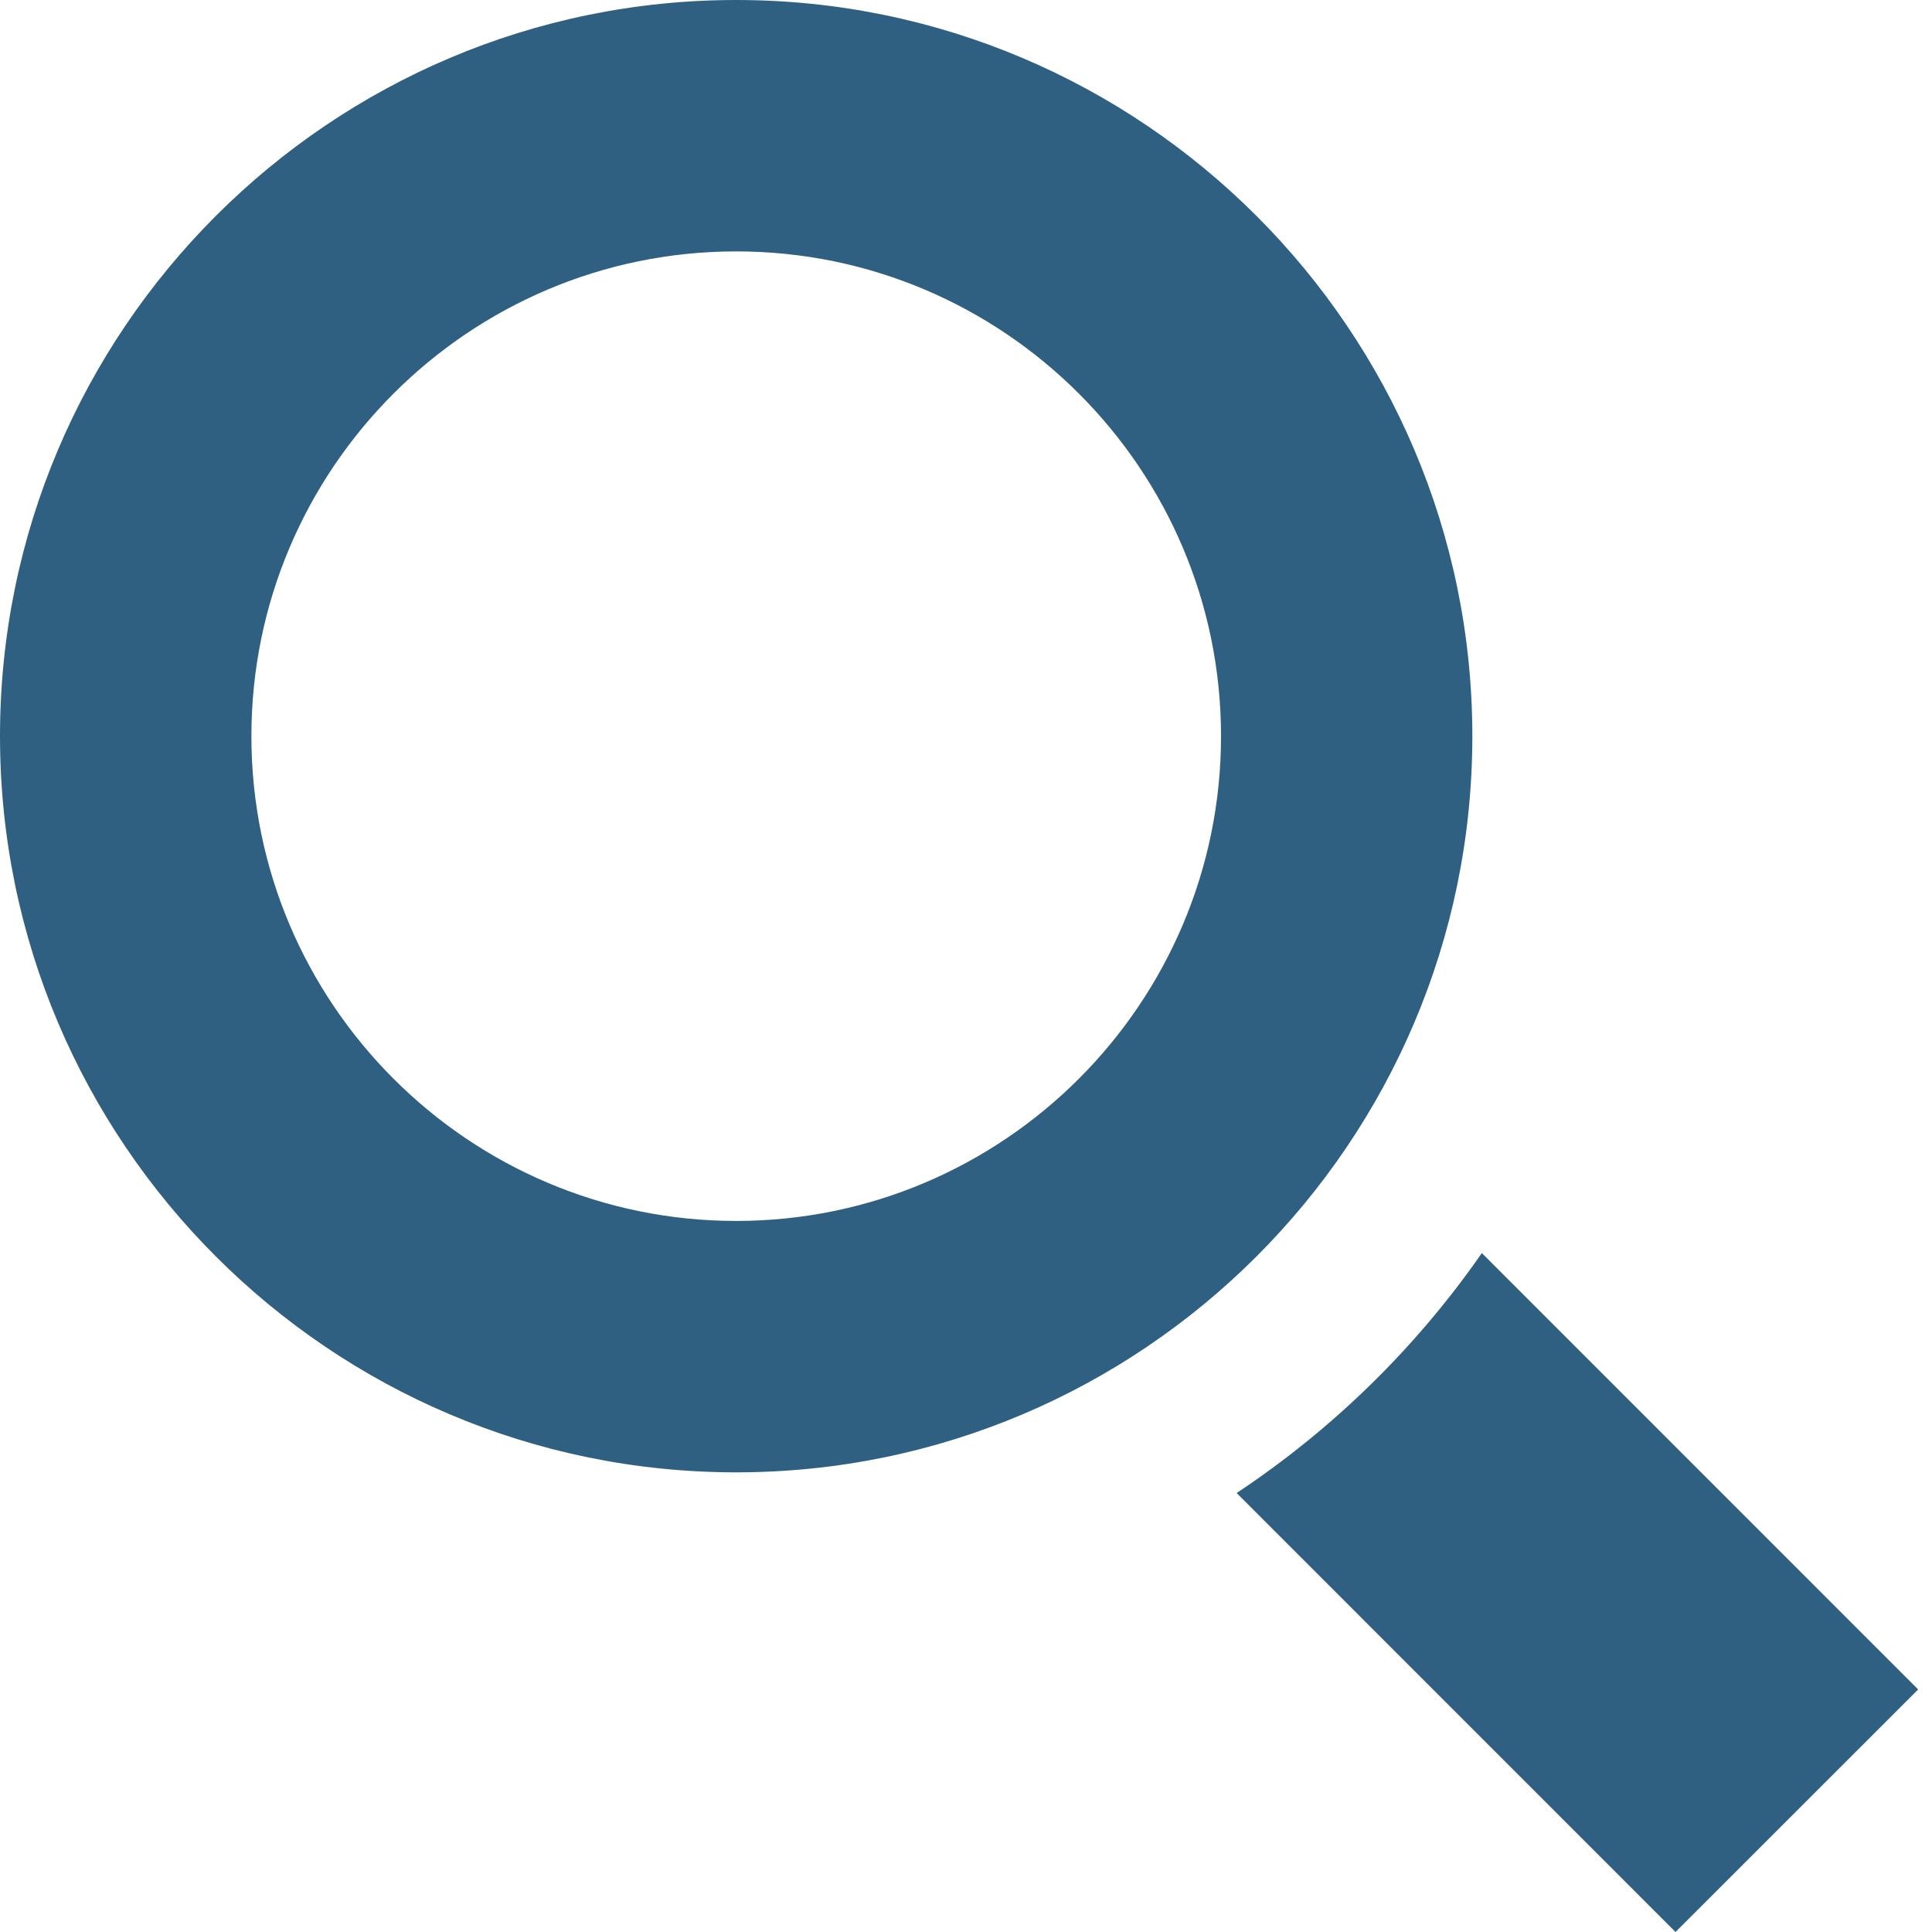
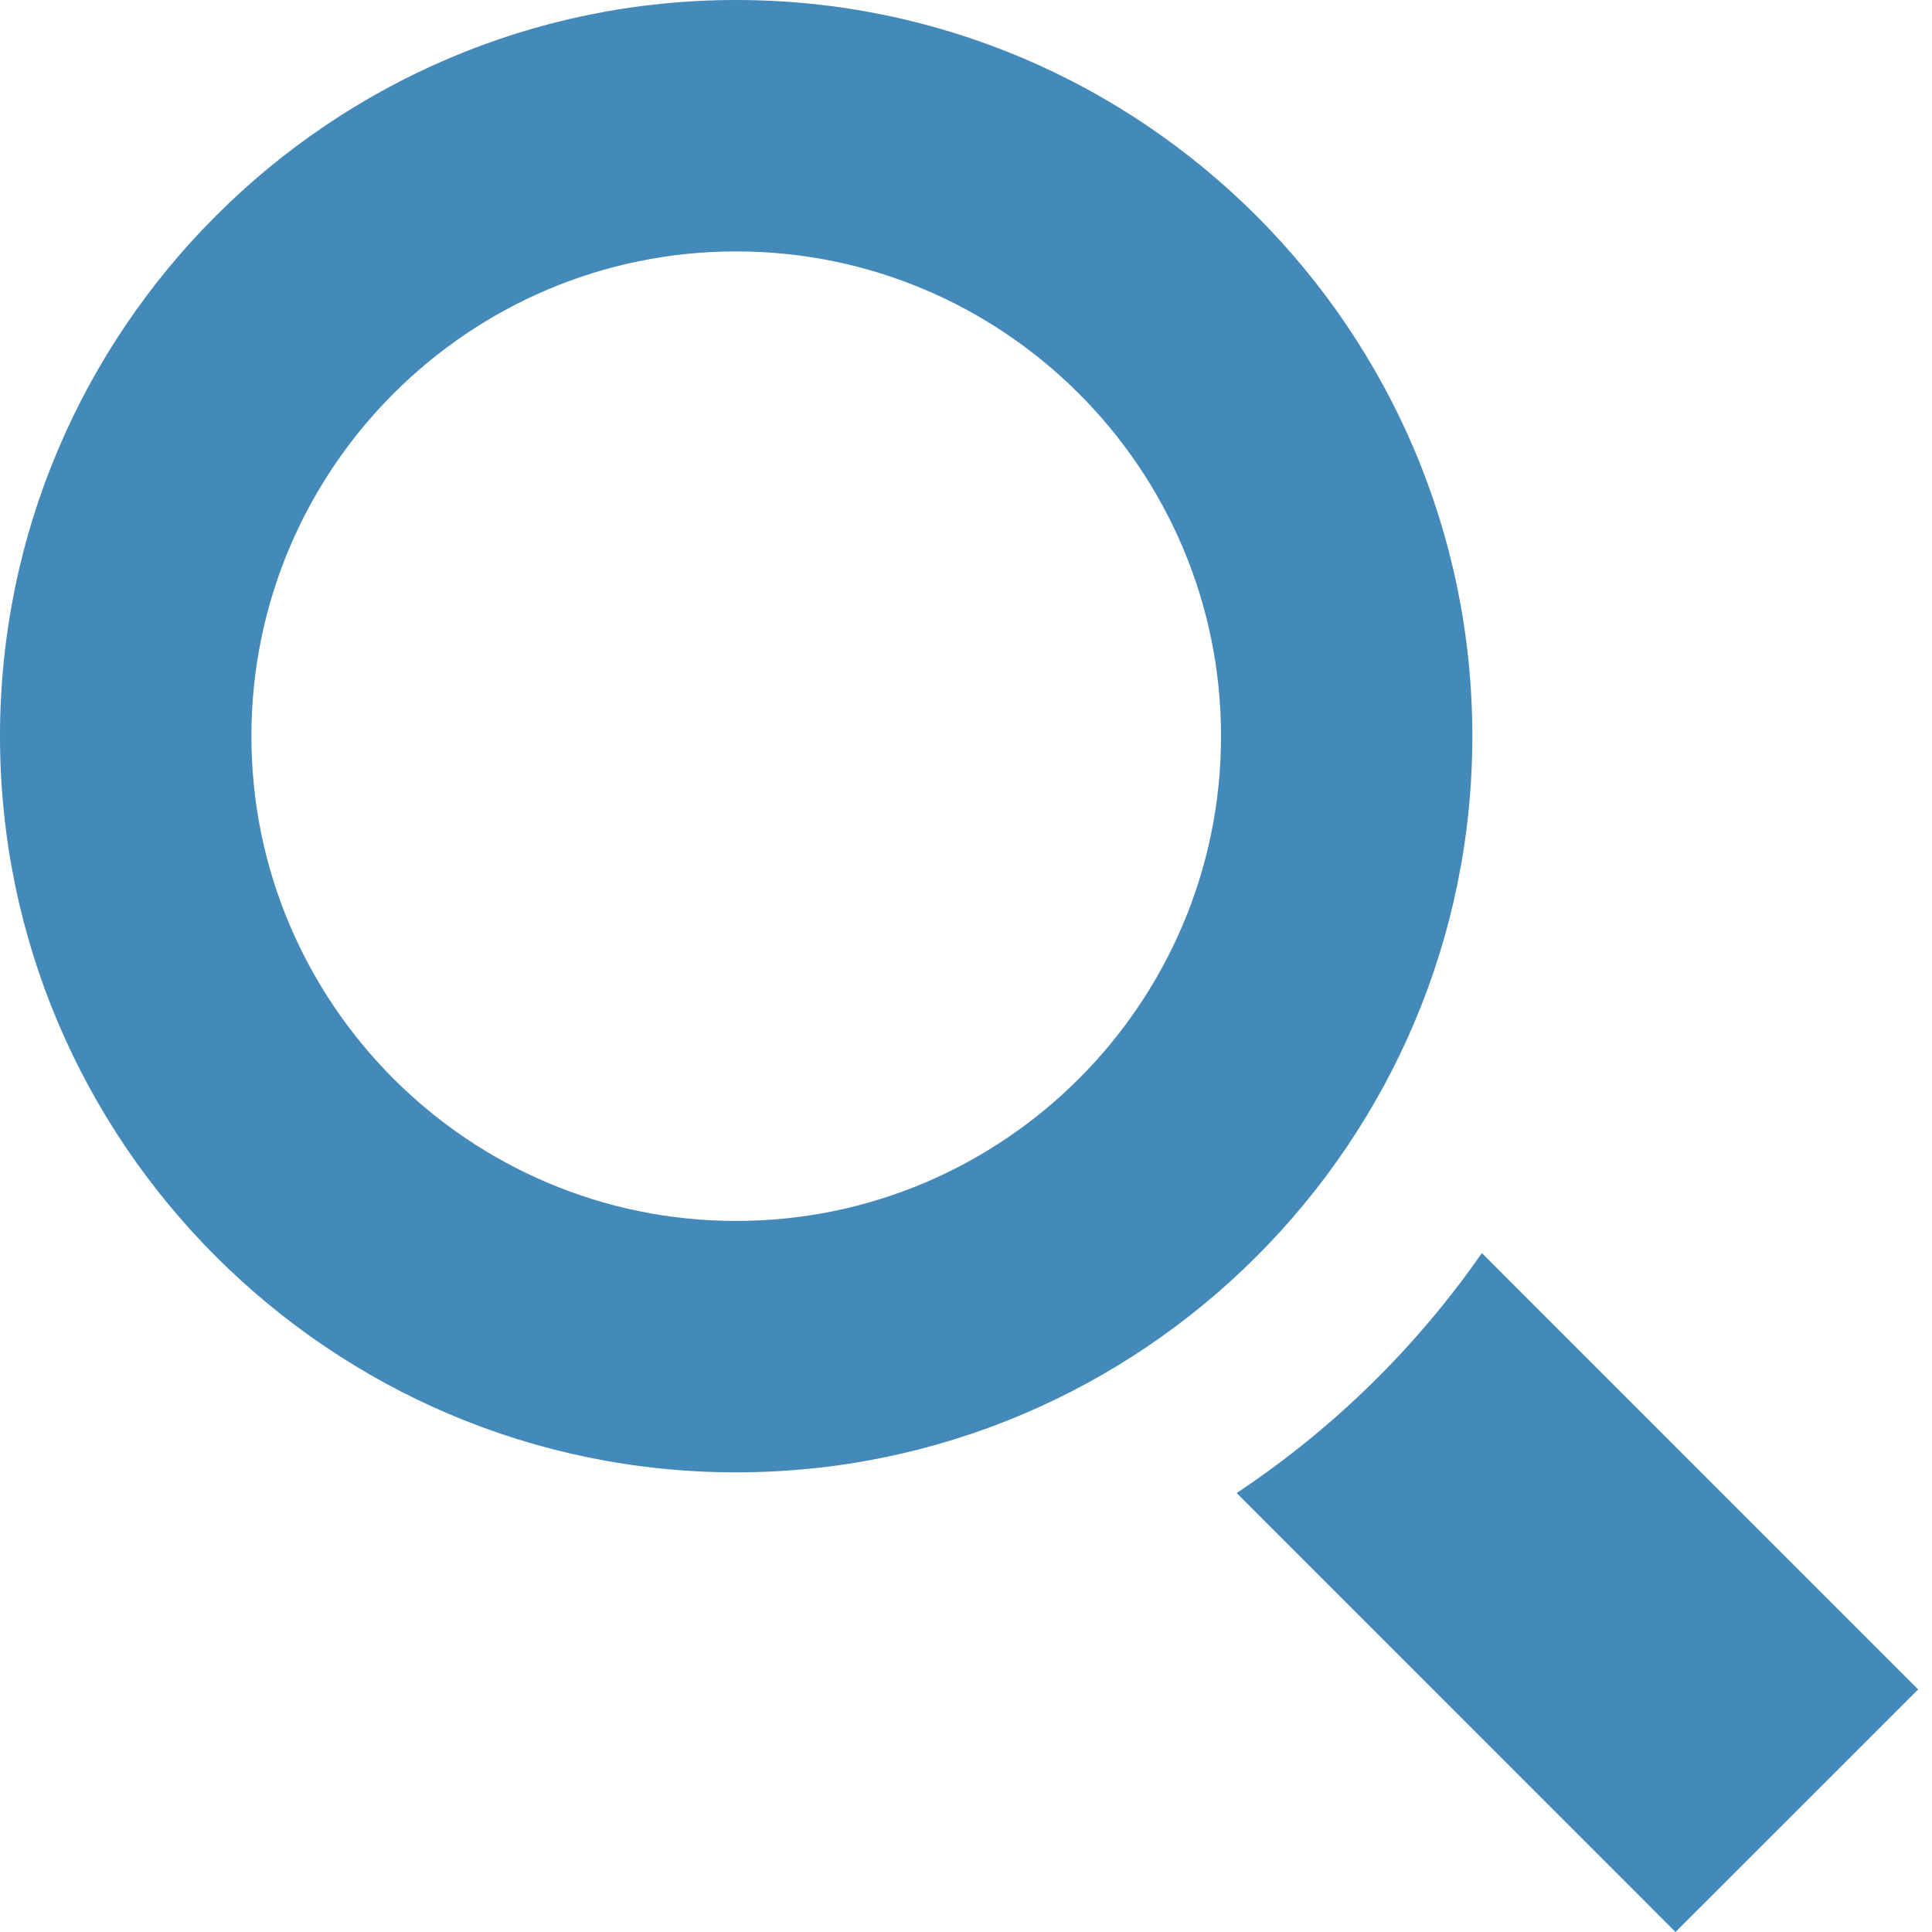
- <svg xmlns="http://www.w3.org/2000/svg" width="24" height="24" viewBox="0 0 24 24" fill="#2F6082">
+ <svg xmlns="http://www.w3.org/2000/svg" width="24" height="24" viewBox="0 0 24 24" fill="#4389BA">
  <path d="M9.145 18.29c-5.042 0-9.145-4.102-9.145-9.145s4.103-9.145 9.145-9.145 9.145 4.103 9.145 9.145-4.102 9.145-9.145 9.145zm0-15.167c-3.321 0-6.022 2.702-6.022 6.022s2.702 6.022 6.022 6.022 6.023-2.702 6.023-6.022-2.702-6.022-6.023-6.022zm9.263 12.443c-.817 1.176-1.852 2.188-3.046 2.981l5.452 5.453 3.014-3.013-5.42-5.421z" />
</svg>
